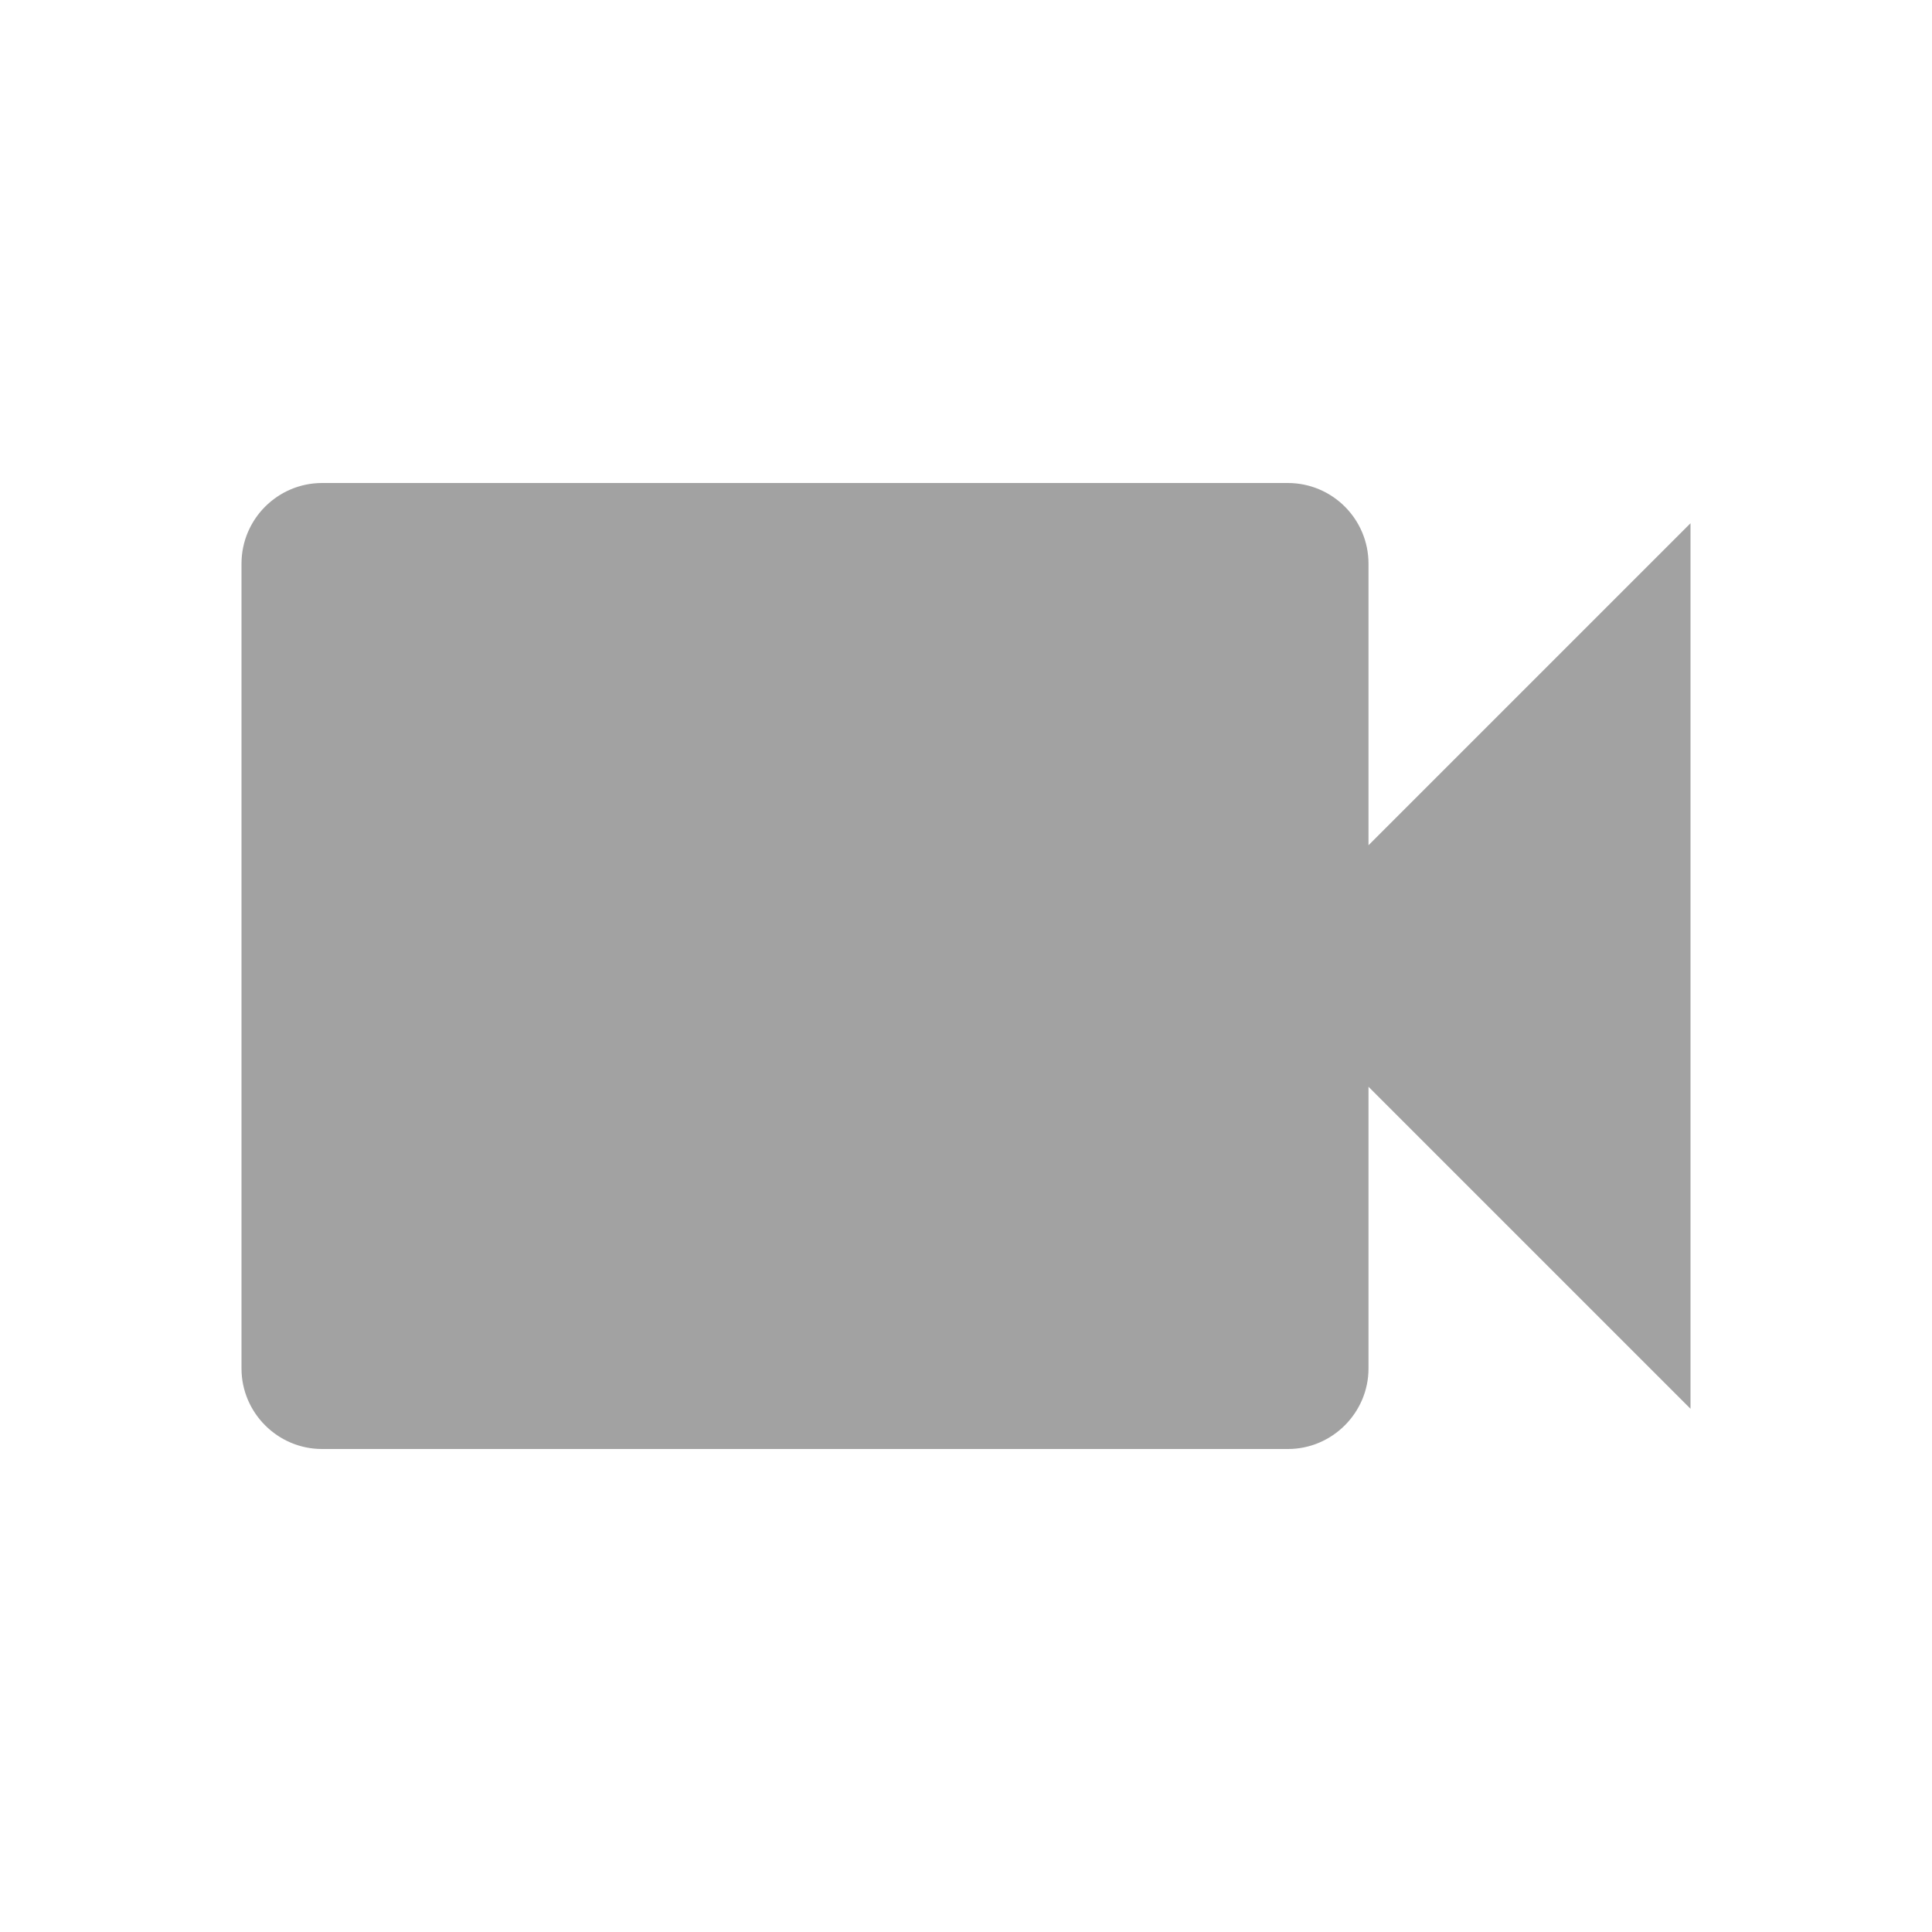
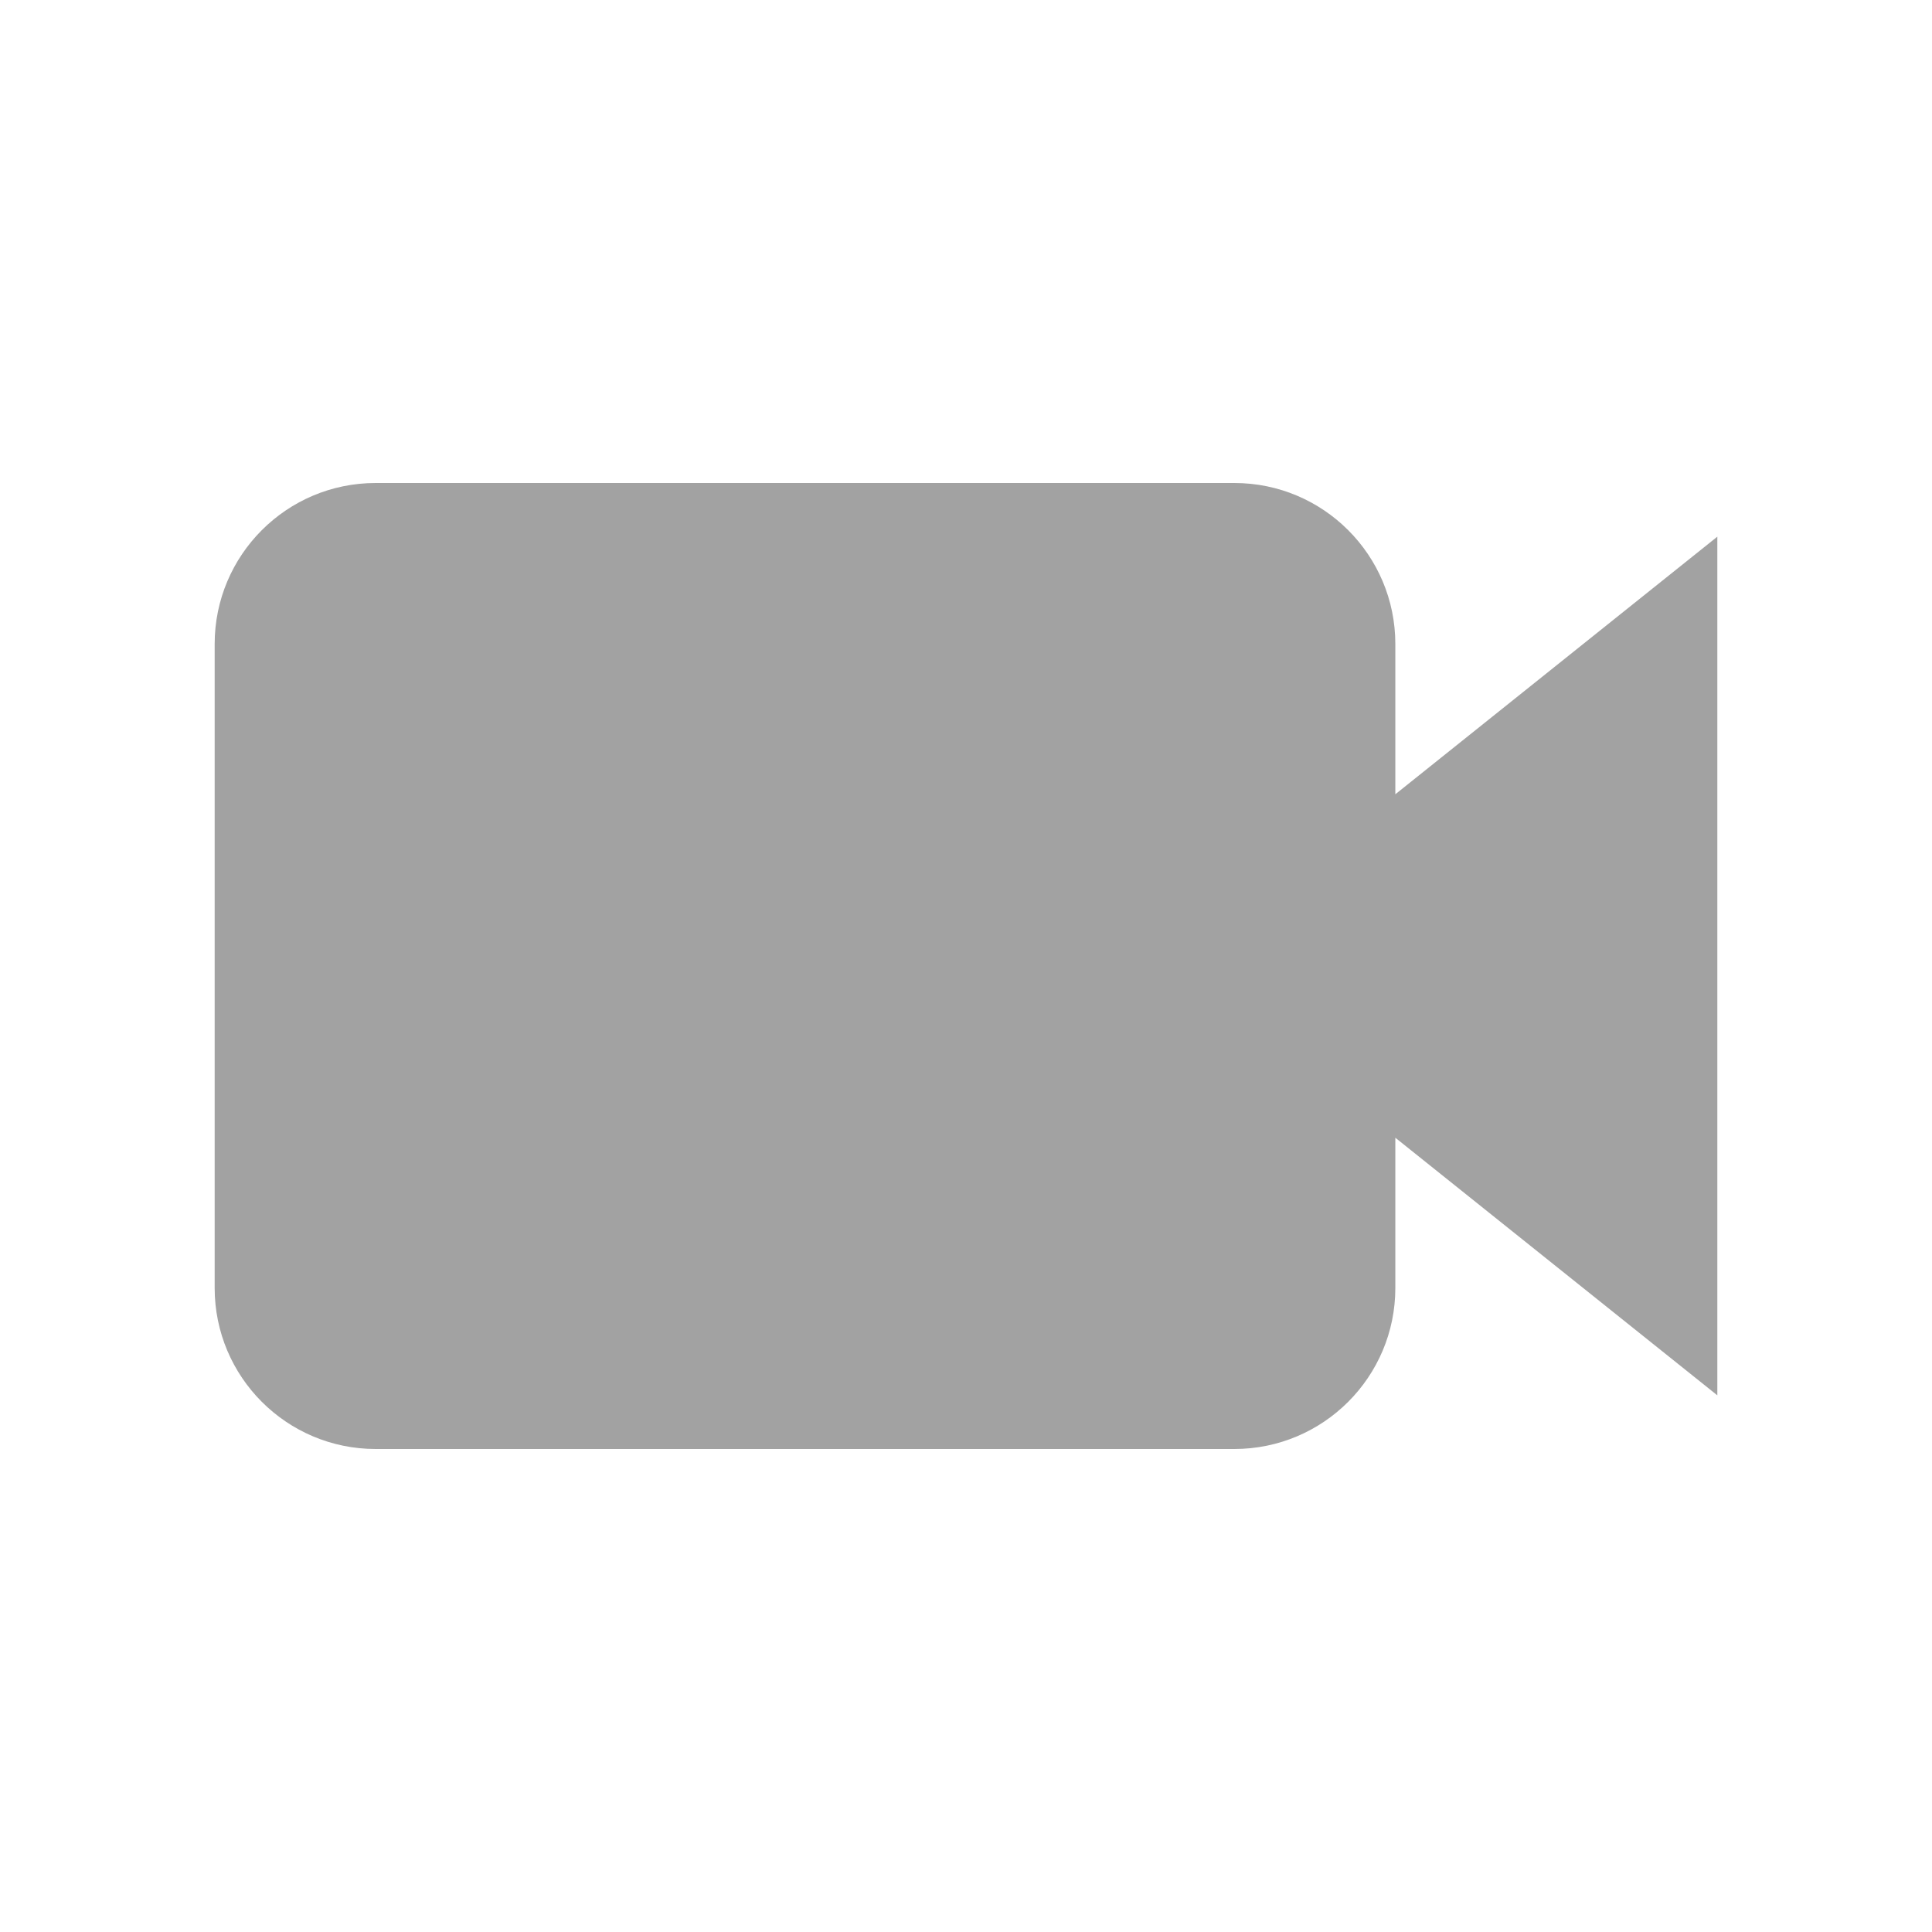
- <svg xmlns="http://www.w3.org/2000/svg" xmlns:xlink="http://www.w3.org/1999/xlink" width="18" height="18">
-   <defs>
-     <path d="M12.75 7.875V5.25A.752.752 0 0012 4.5H3a.752.752 0 00-.75.75v7.5c0 .412.337.75.75.75h9c.412 0 .75-.338.75-.75v-2.625l3 3v-8.25l-3 3z" id="a" />
-   </defs>
-   <use fill="#A2A2A2" xlink:href="#a" />
+ <svg xmlns="http://www.w3.org/2000/svg" width="18" height="18">
+   <path d="M11.5 4.5A1.5 1.5 0 0113 6v1.4L16 5v8l-3-2.4V12a1.5 1.5 0 01-1.5 1.5h-8A1.5 1.5 0 012 12V6a1.5 1.5 0 011.5-1.5h8z" fill="#A2A2A2" />
</svg>
